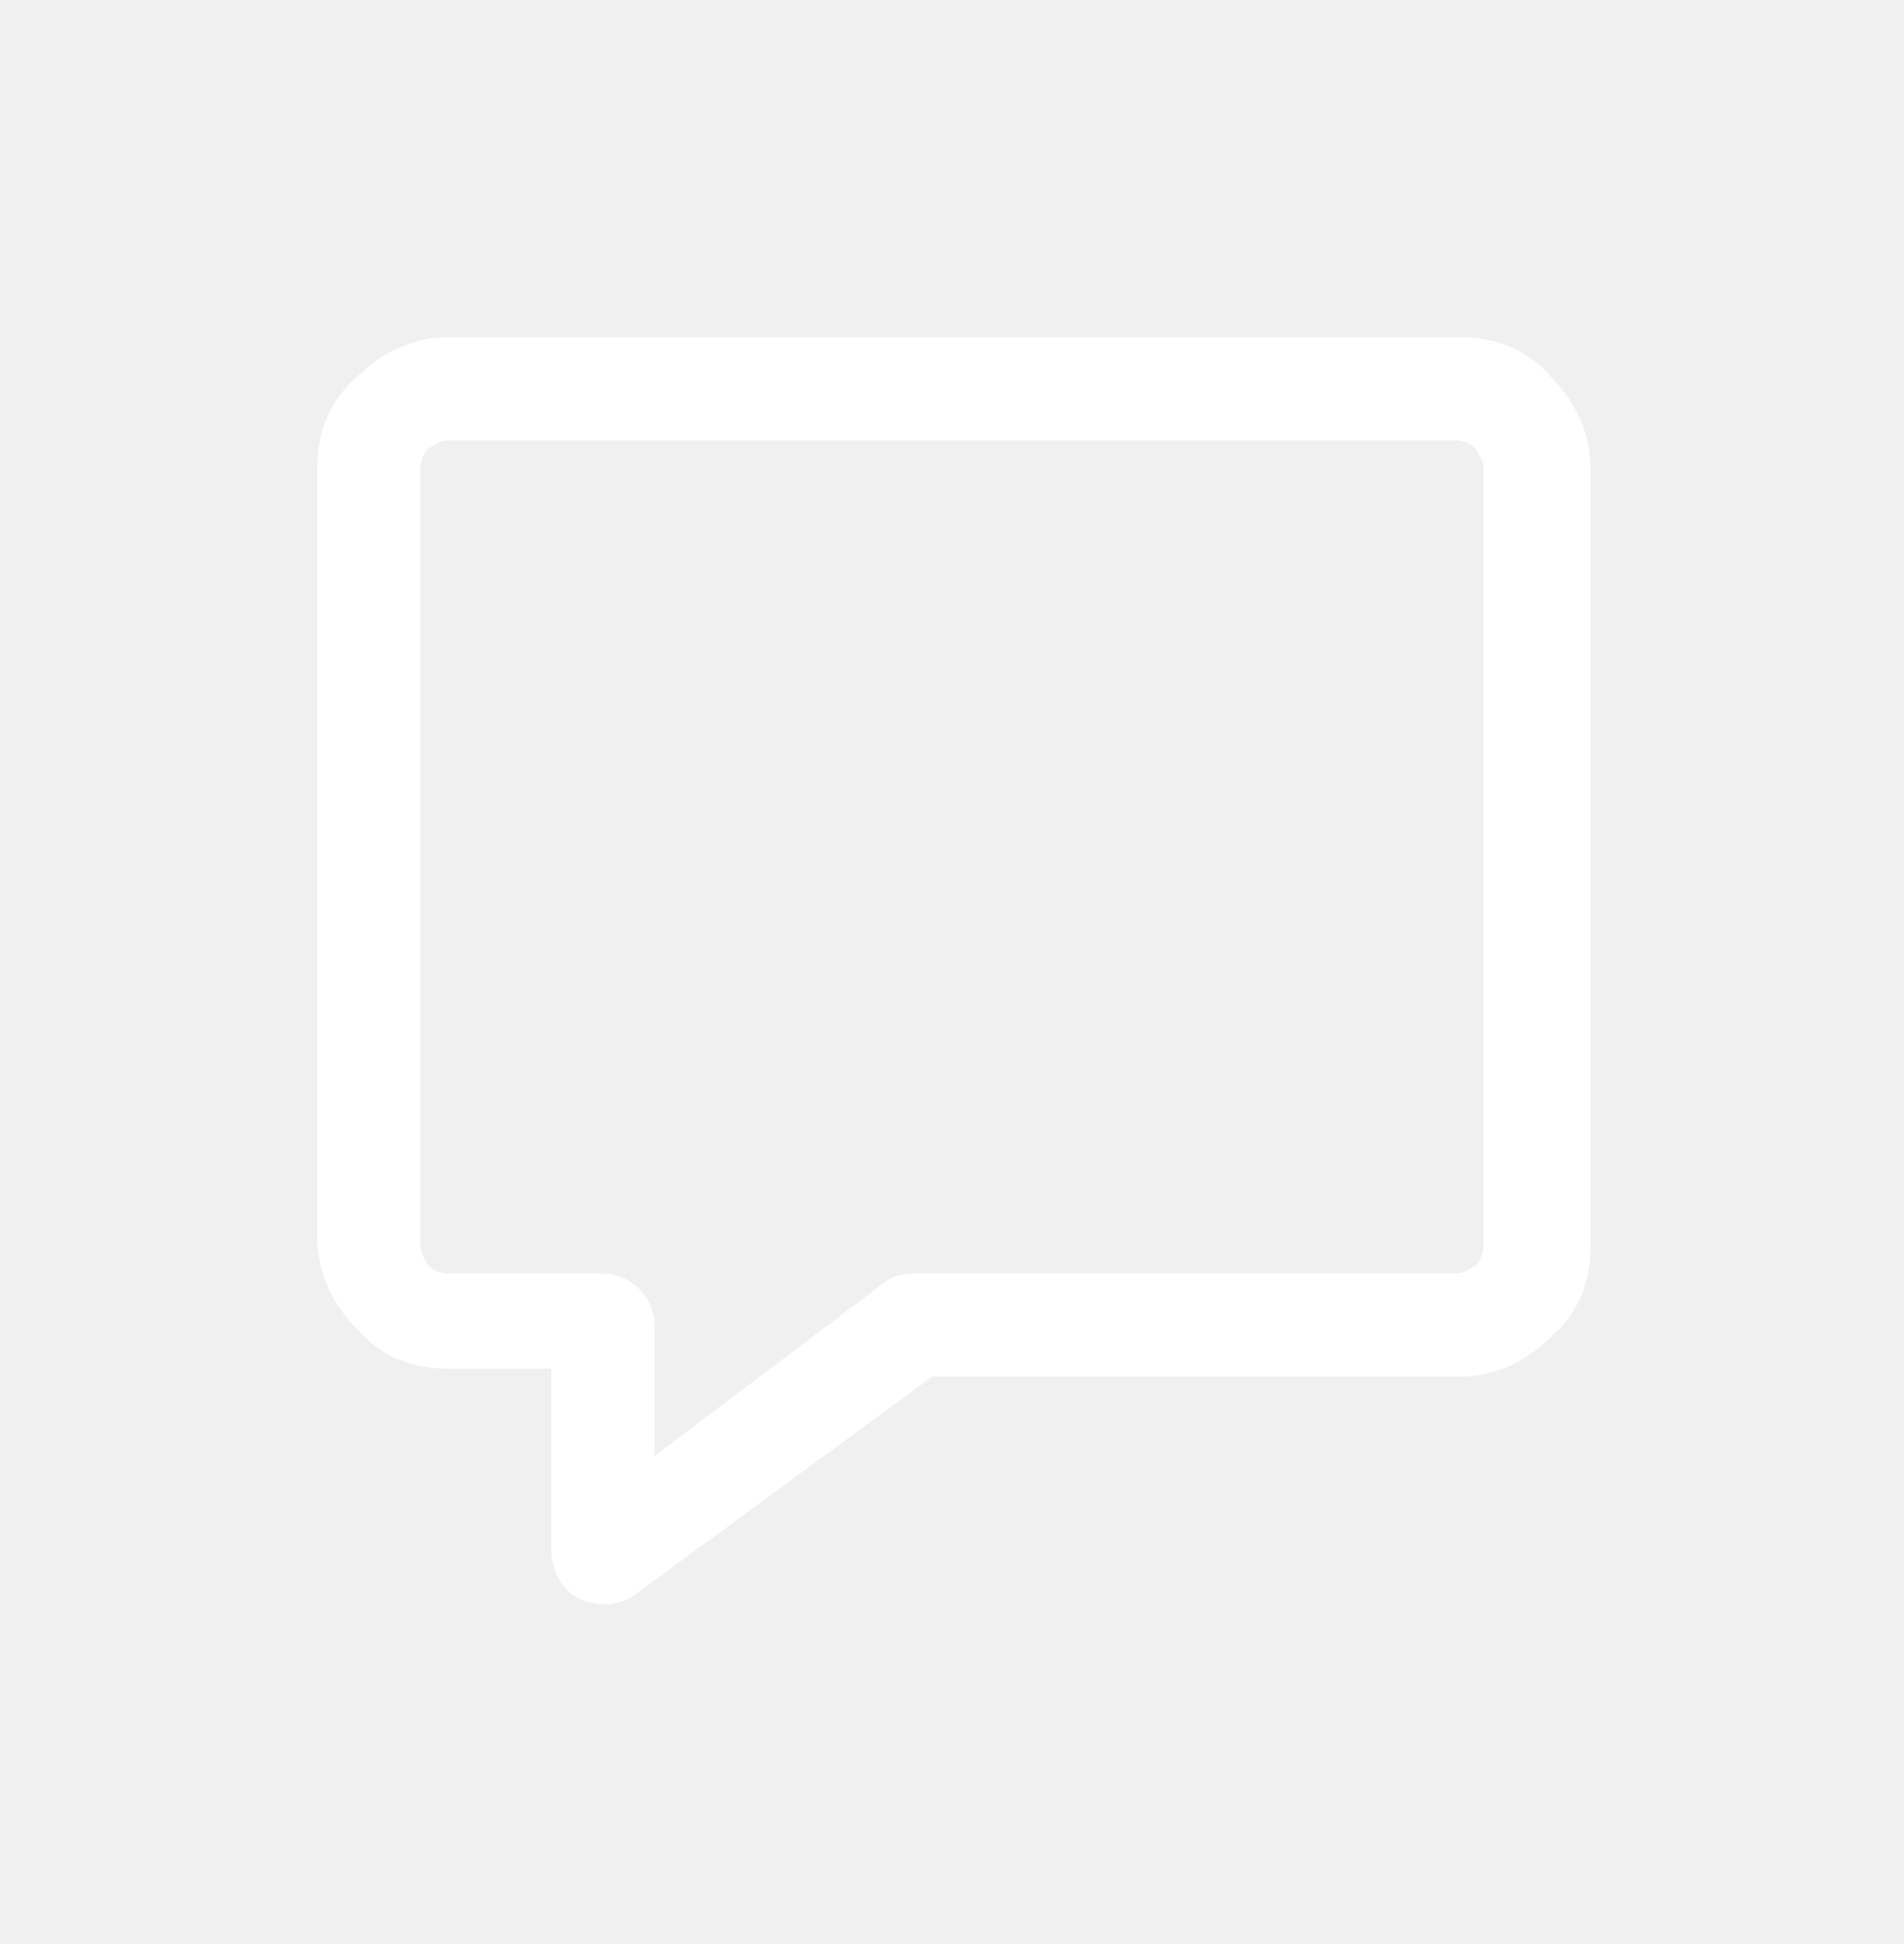
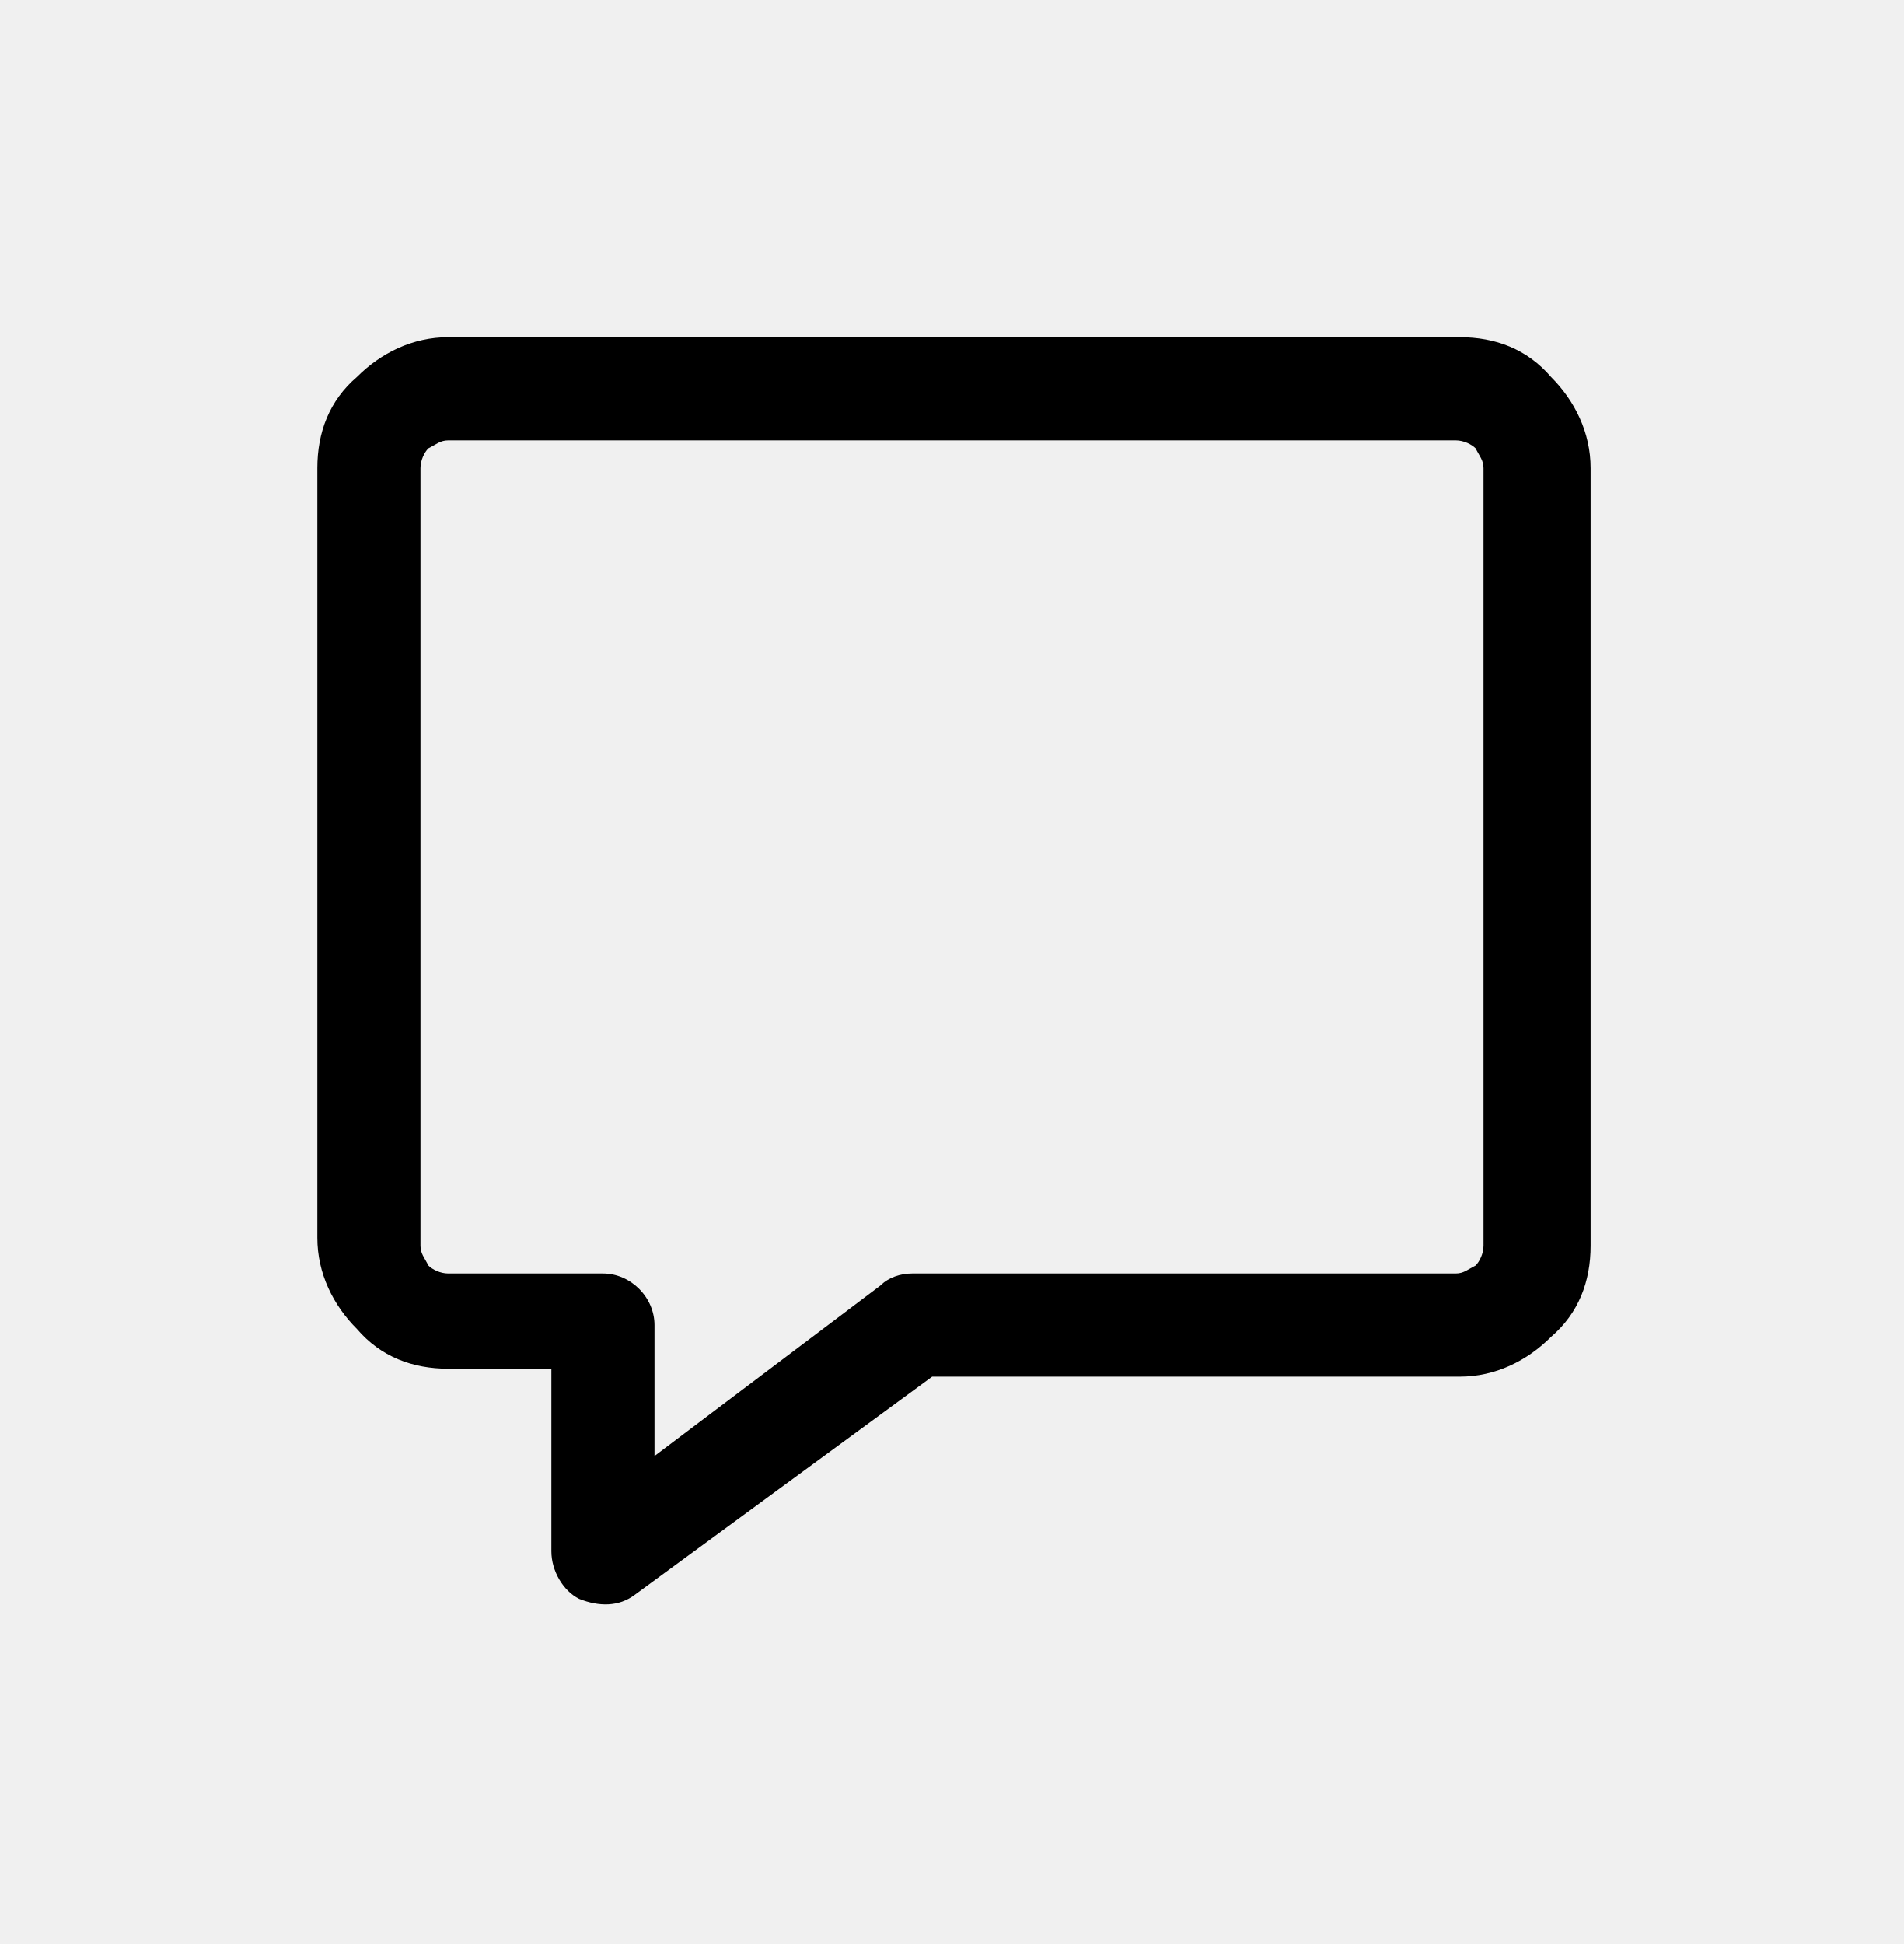
<svg xmlns="http://www.w3.org/2000/svg" version="1.1" id="Layer_1" x="0px" y="0px" viewBox="0 0 48 49" style="enable-background:new 0 0 48 49;" xml:space="preserve">
  <style type="text/css">
	.st0{fill-rule:evenodd;clip-rule:evenodd;fill:#FFFFFF;}
</style>
-   <path class="st0" d="M11.3,11.1c-0.2,0-0.3,0.1-0.5,0.2c-0.1,0.1-0.2,0.3-0.2,0.5v19.6c0,0.2,0.1,0.3,0.2,0.5  c0.1,0.1,0.3,0.2,0.5,0.2h3.9c0.7,0,1.3,0.6,1.3,1.3v3.3l5.7-4.3c0.2-0.2,0.5-0.3,0.8-0.3h13.7c0.2,0,0.3-0.1,0.5-0.2  c0.1-0.1,0.2-0.3,0.2-0.5V11.8c0-0.2-0.1-0.3-0.2-0.5c-0.1-0.1-0.3-0.2-0.5-0.2H11.3z M9,9.5c0.6-0.6,1.4-1,2.3-1h25.5  c0.9,0,1.7,0.3,2.3,1c0.6,0.6,1,1.4,1,2.3v19.6c0,0.9-0.3,1.7-1,2.3c-0.6,0.6-1.4,1-2.3,1H23.5L16,40.2c-0.4,0.3-0.9,0.3-1.4,0.1  c-0.4-0.2-0.7-0.7-0.7-1.2v-4.6h-2.6c-0.9,0-1.7-0.3-2.3-1c-0.6-0.6-1-1.4-1-2.3V11.8C8,10.9,8.3,10.1,9,9.5z" />
+   <path className="st0" d="M11.3,11.1c-0.2,0-0.3,0.1-0.5,0.2c-0.1,0.1-0.2,0.3-0.2,0.5v19.6c0,0.2,0.1,0.3,0.2,0.5  c0.1,0.1,0.3,0.2,0.5,0.2h3.9c0.7,0,1.3,0.6,1.3,1.3v3.3l5.7-4.3c0.2-0.2,0.5-0.3,0.8-0.3h13.7c0.2,0,0.3-0.1,0.5-0.2  c0.1-0.1,0.2-0.3,0.2-0.5V11.8c0-0.2-0.1-0.3-0.2-0.5c-0.1-0.1-0.3-0.2-0.5-0.2H11.3z M9,9.5c0.6-0.6,1.4-1,2.3-1h25.5  c0.9,0,1.7,0.3,2.3,1c0.6,0.6,1,1.4,1,2.3v19.6c0,0.9-0.3,1.7-1,2.3c-0.6,0.6-1.4,1-2.3,1H23.5L16,40.2c-0.4,0.3-0.9,0.3-1.4,0.1  c-0.4-0.2-0.7-0.7-0.7-1.2v-4.6h-2.6c-0.9,0-1.7-0.3-2.3-1c-0.6-0.6-1-1.4-1-2.3V11.8C8,10.9,8.3,10.1,9,9.5z" />
</svg>
